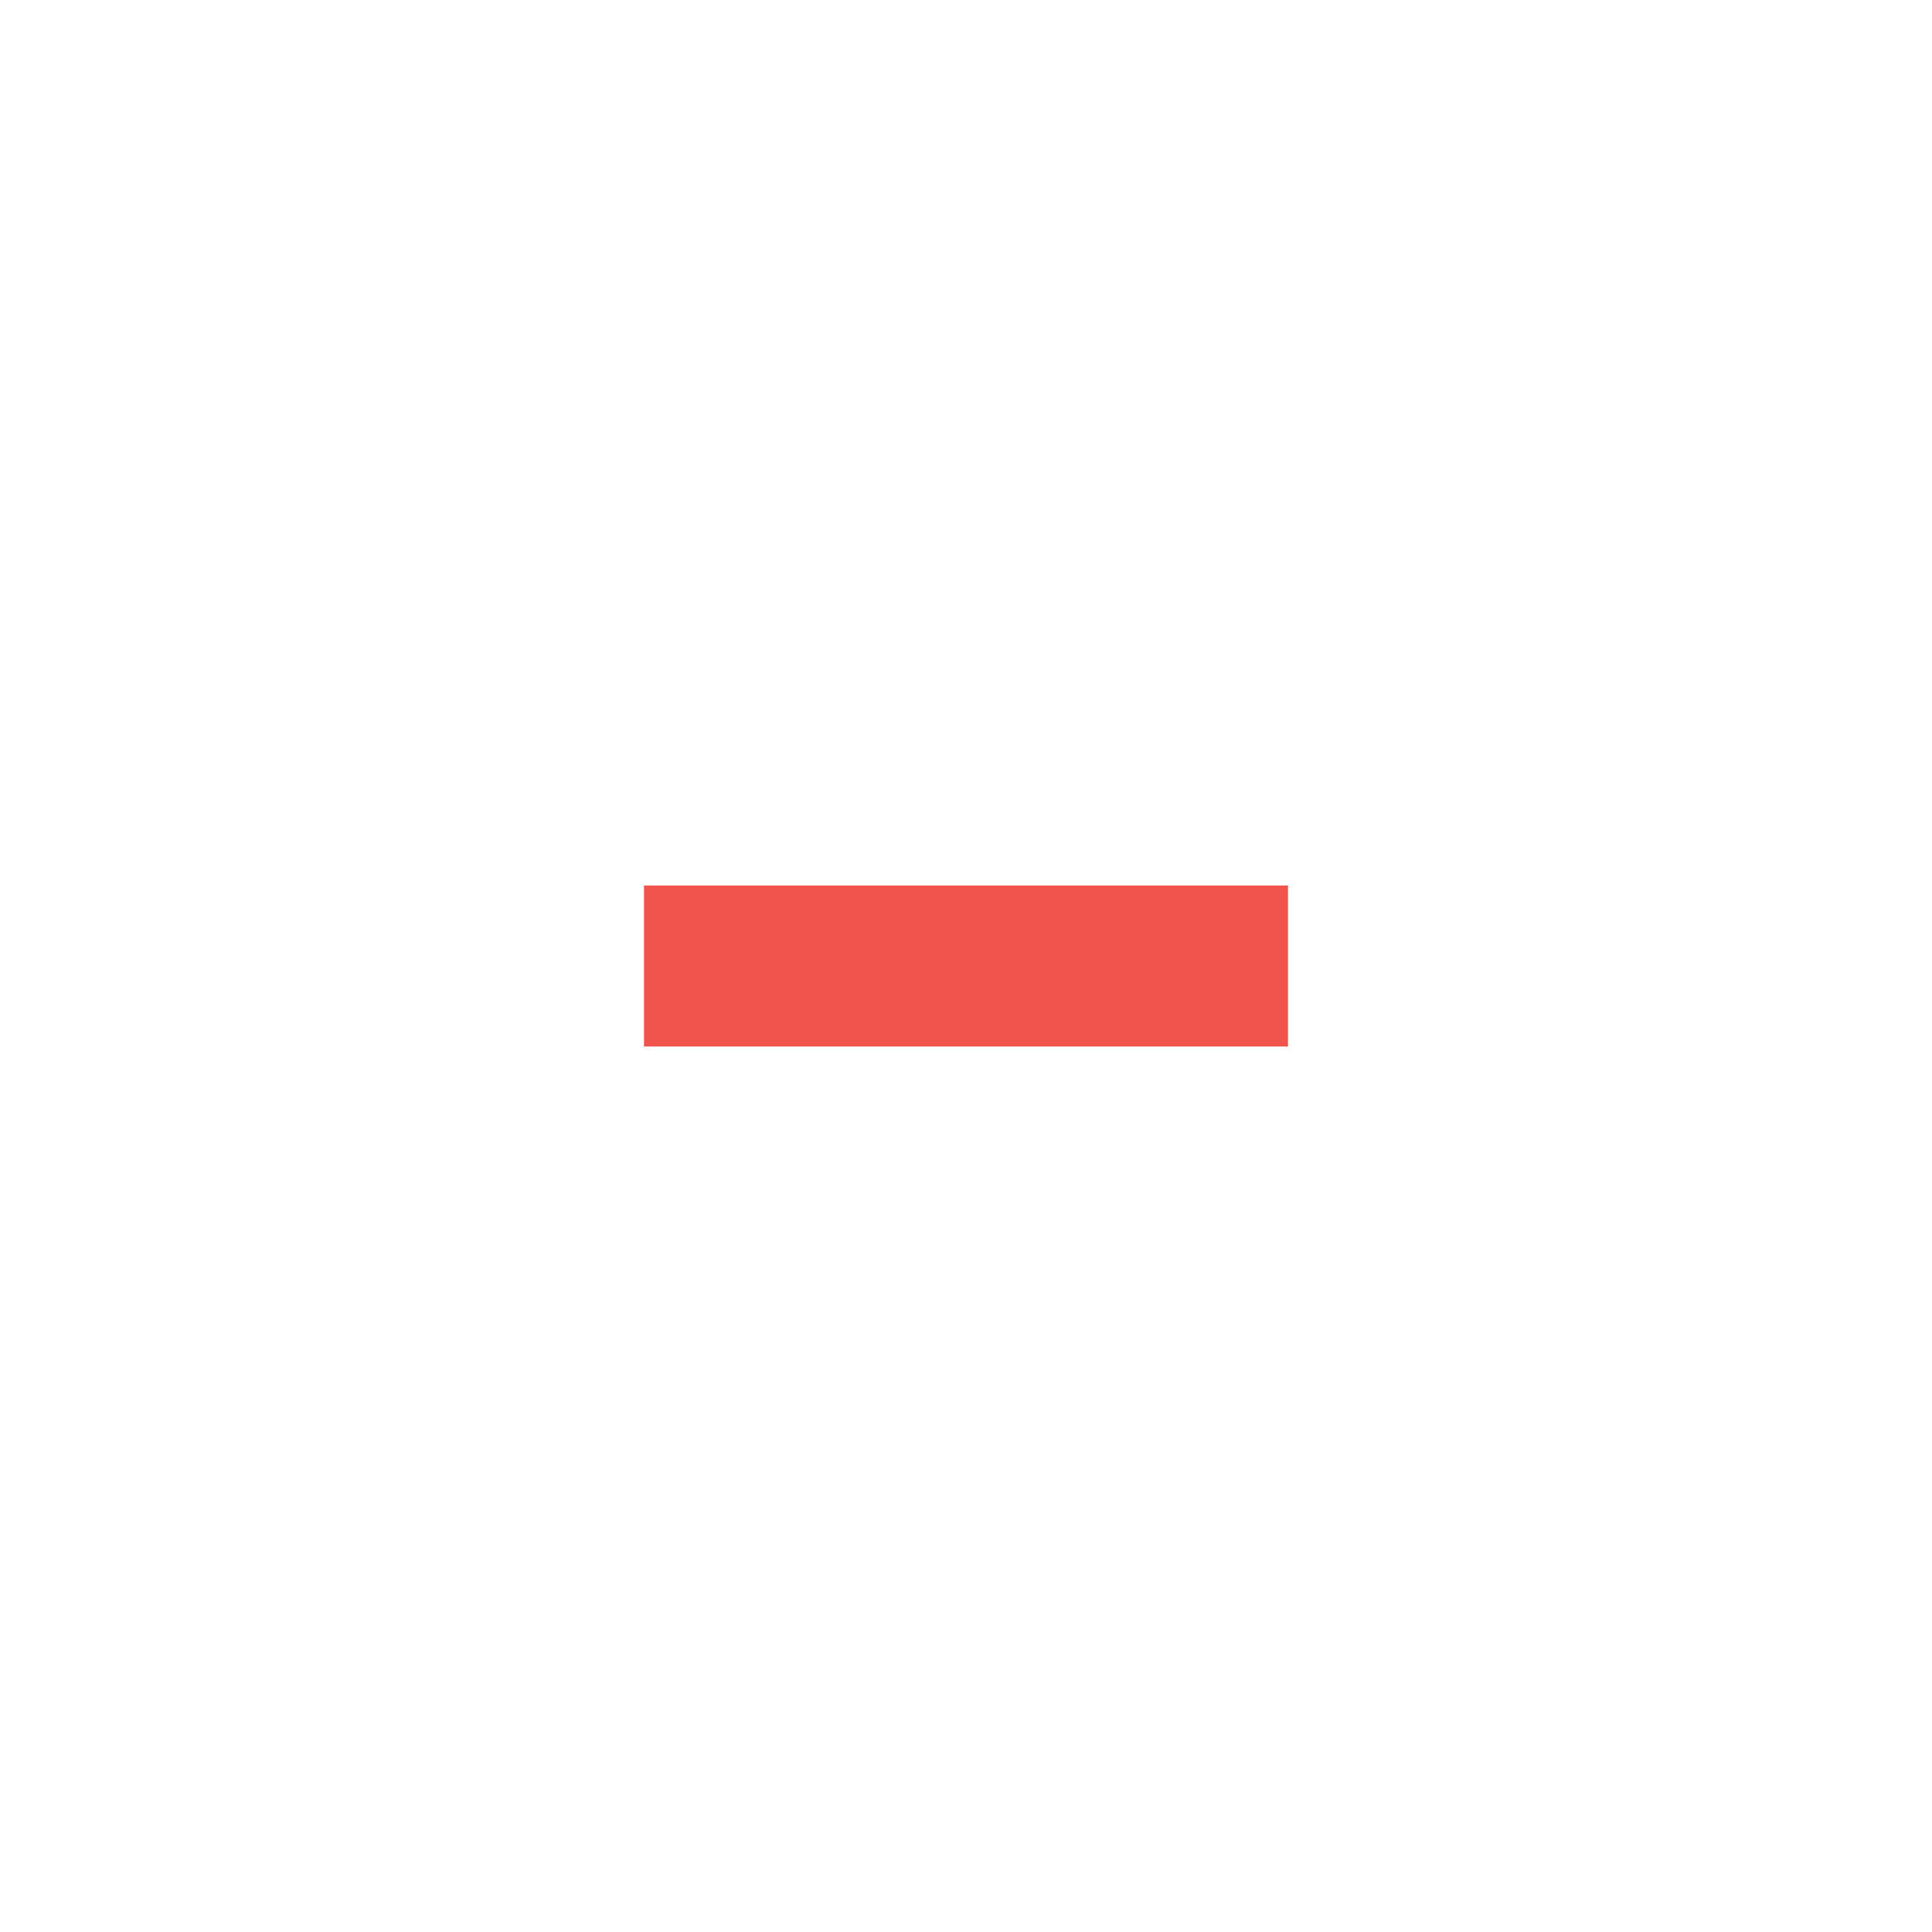
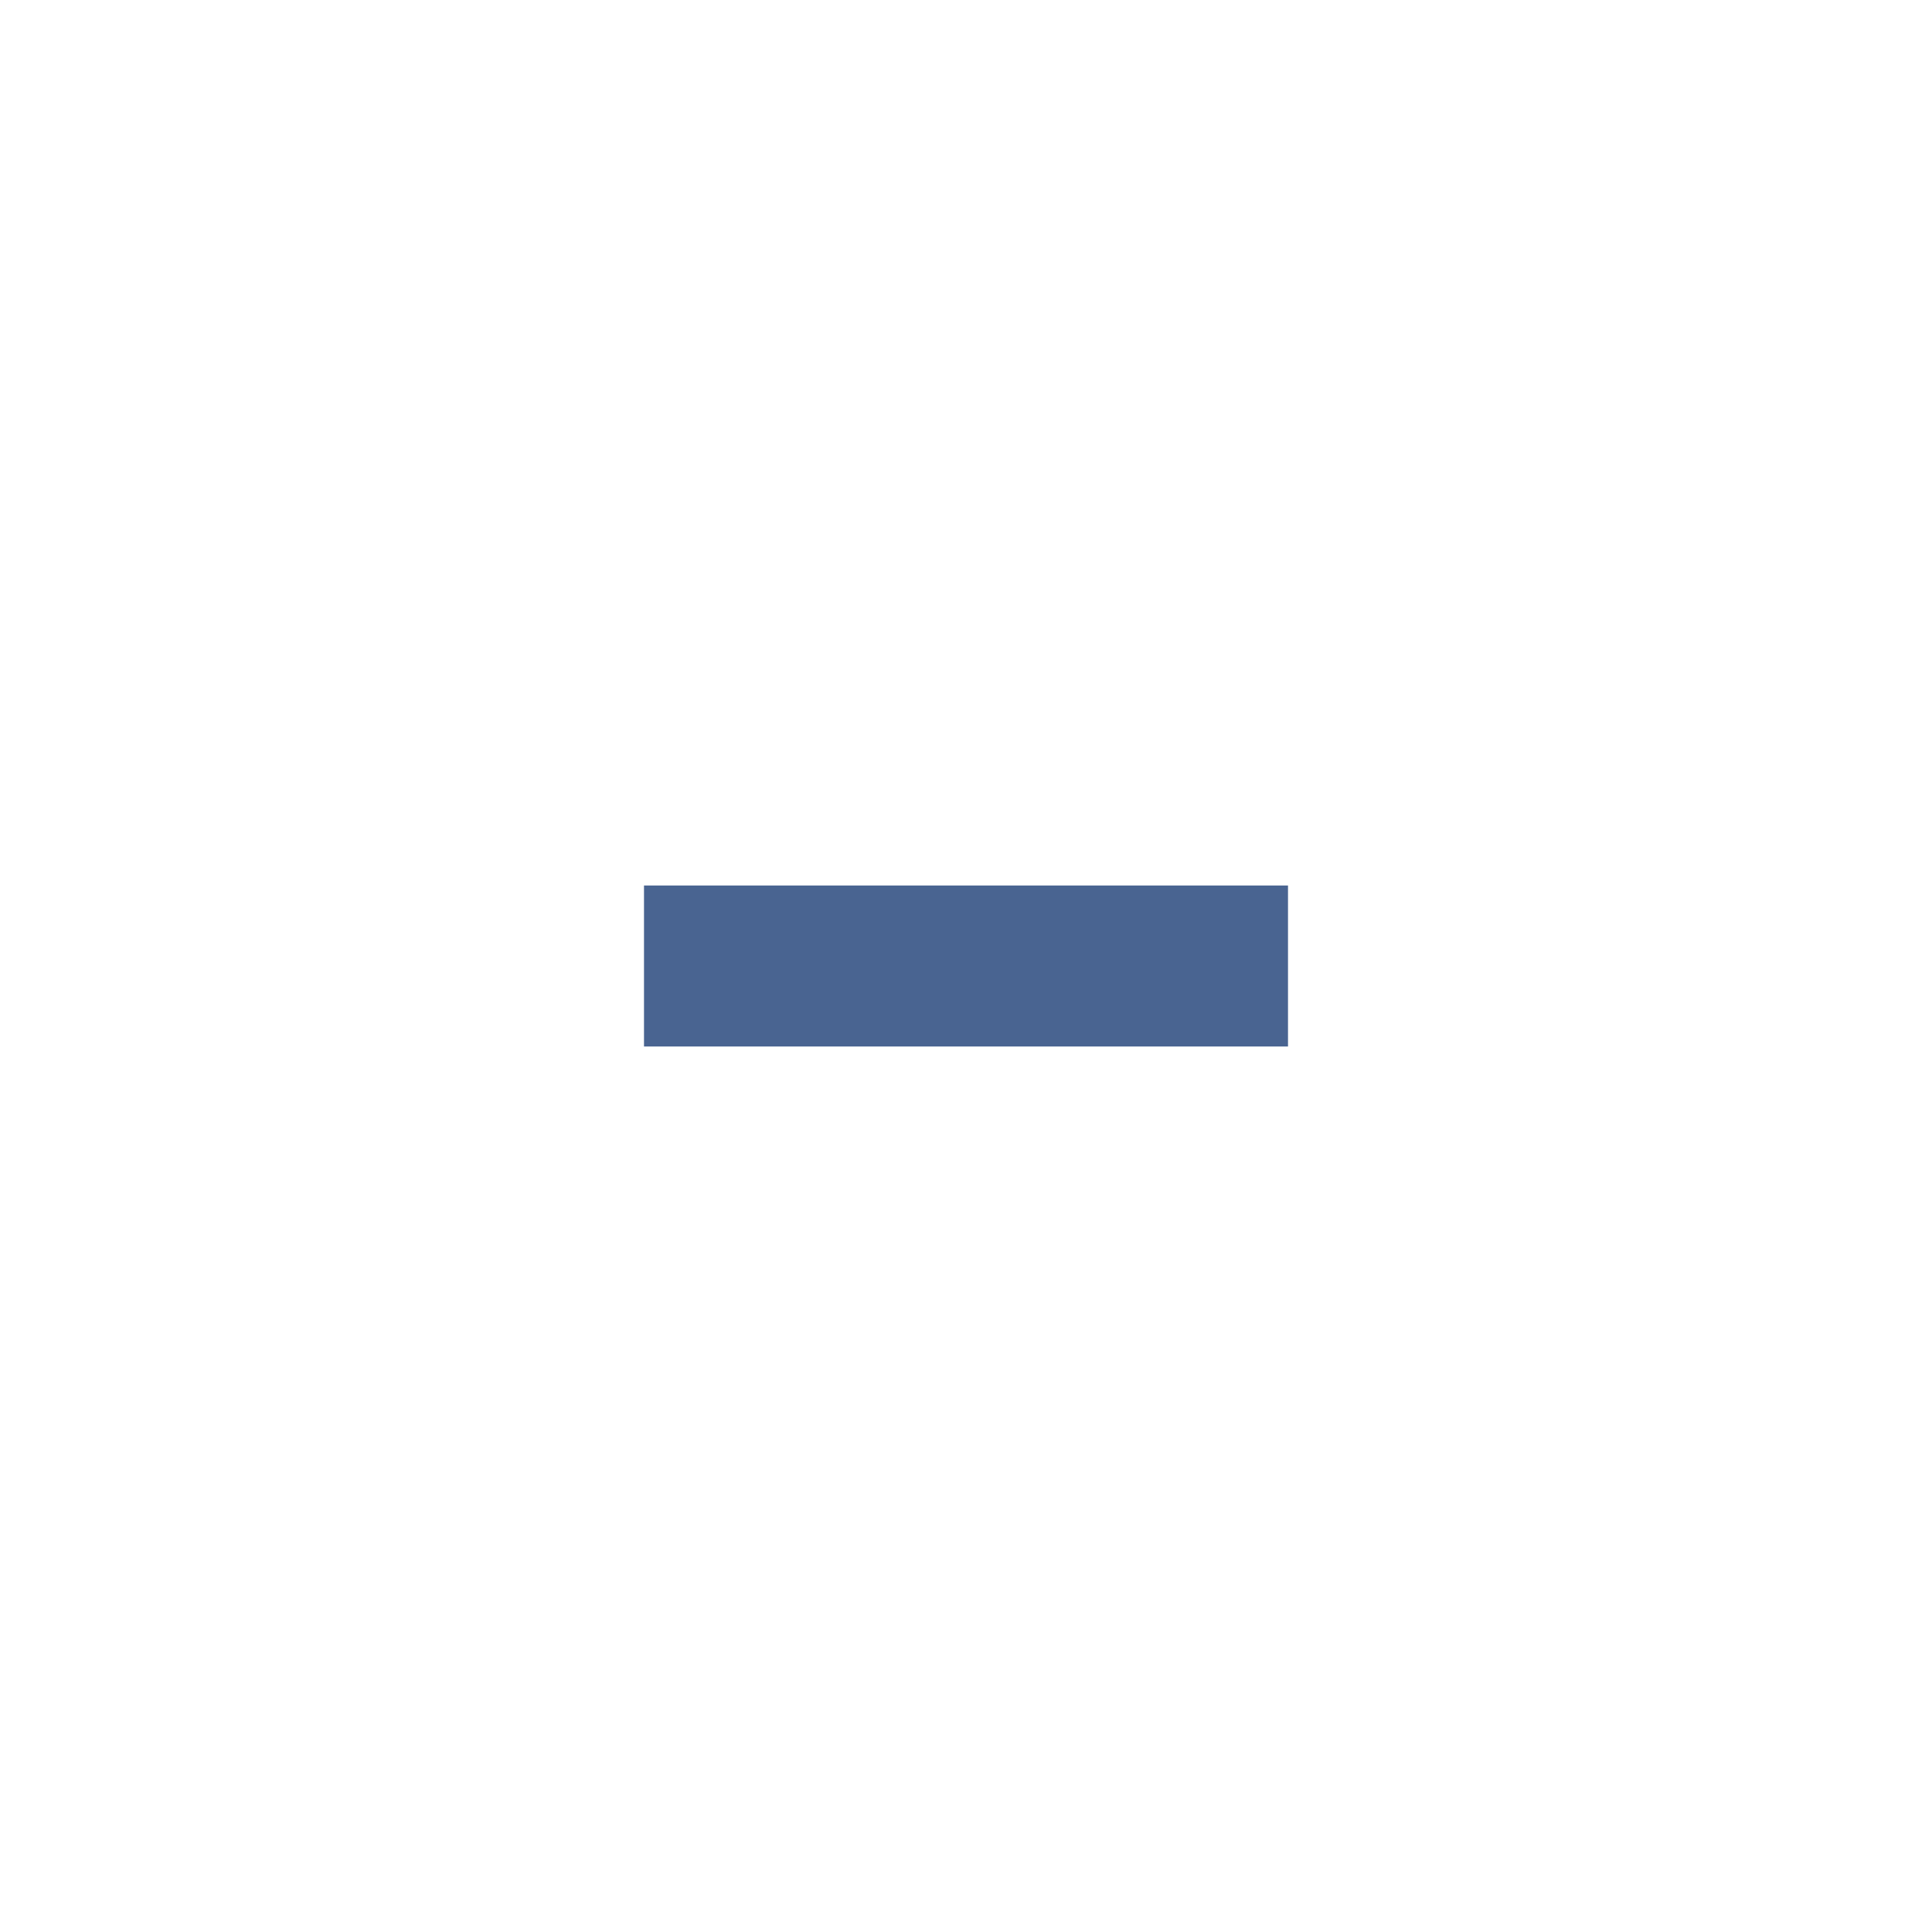
<svg xmlns="http://www.w3.org/2000/svg" version="1.1" x="0px" y="0px" width="24px" height="24px" viewBox="0 0 24 24" xml:space="preserve">
-   <rect x="8" y="11" fill="#f0544c" width="8" height="2" />
+   <rect x="8" y="11" fill="#496491" width="8" height="2" />
</svg>
